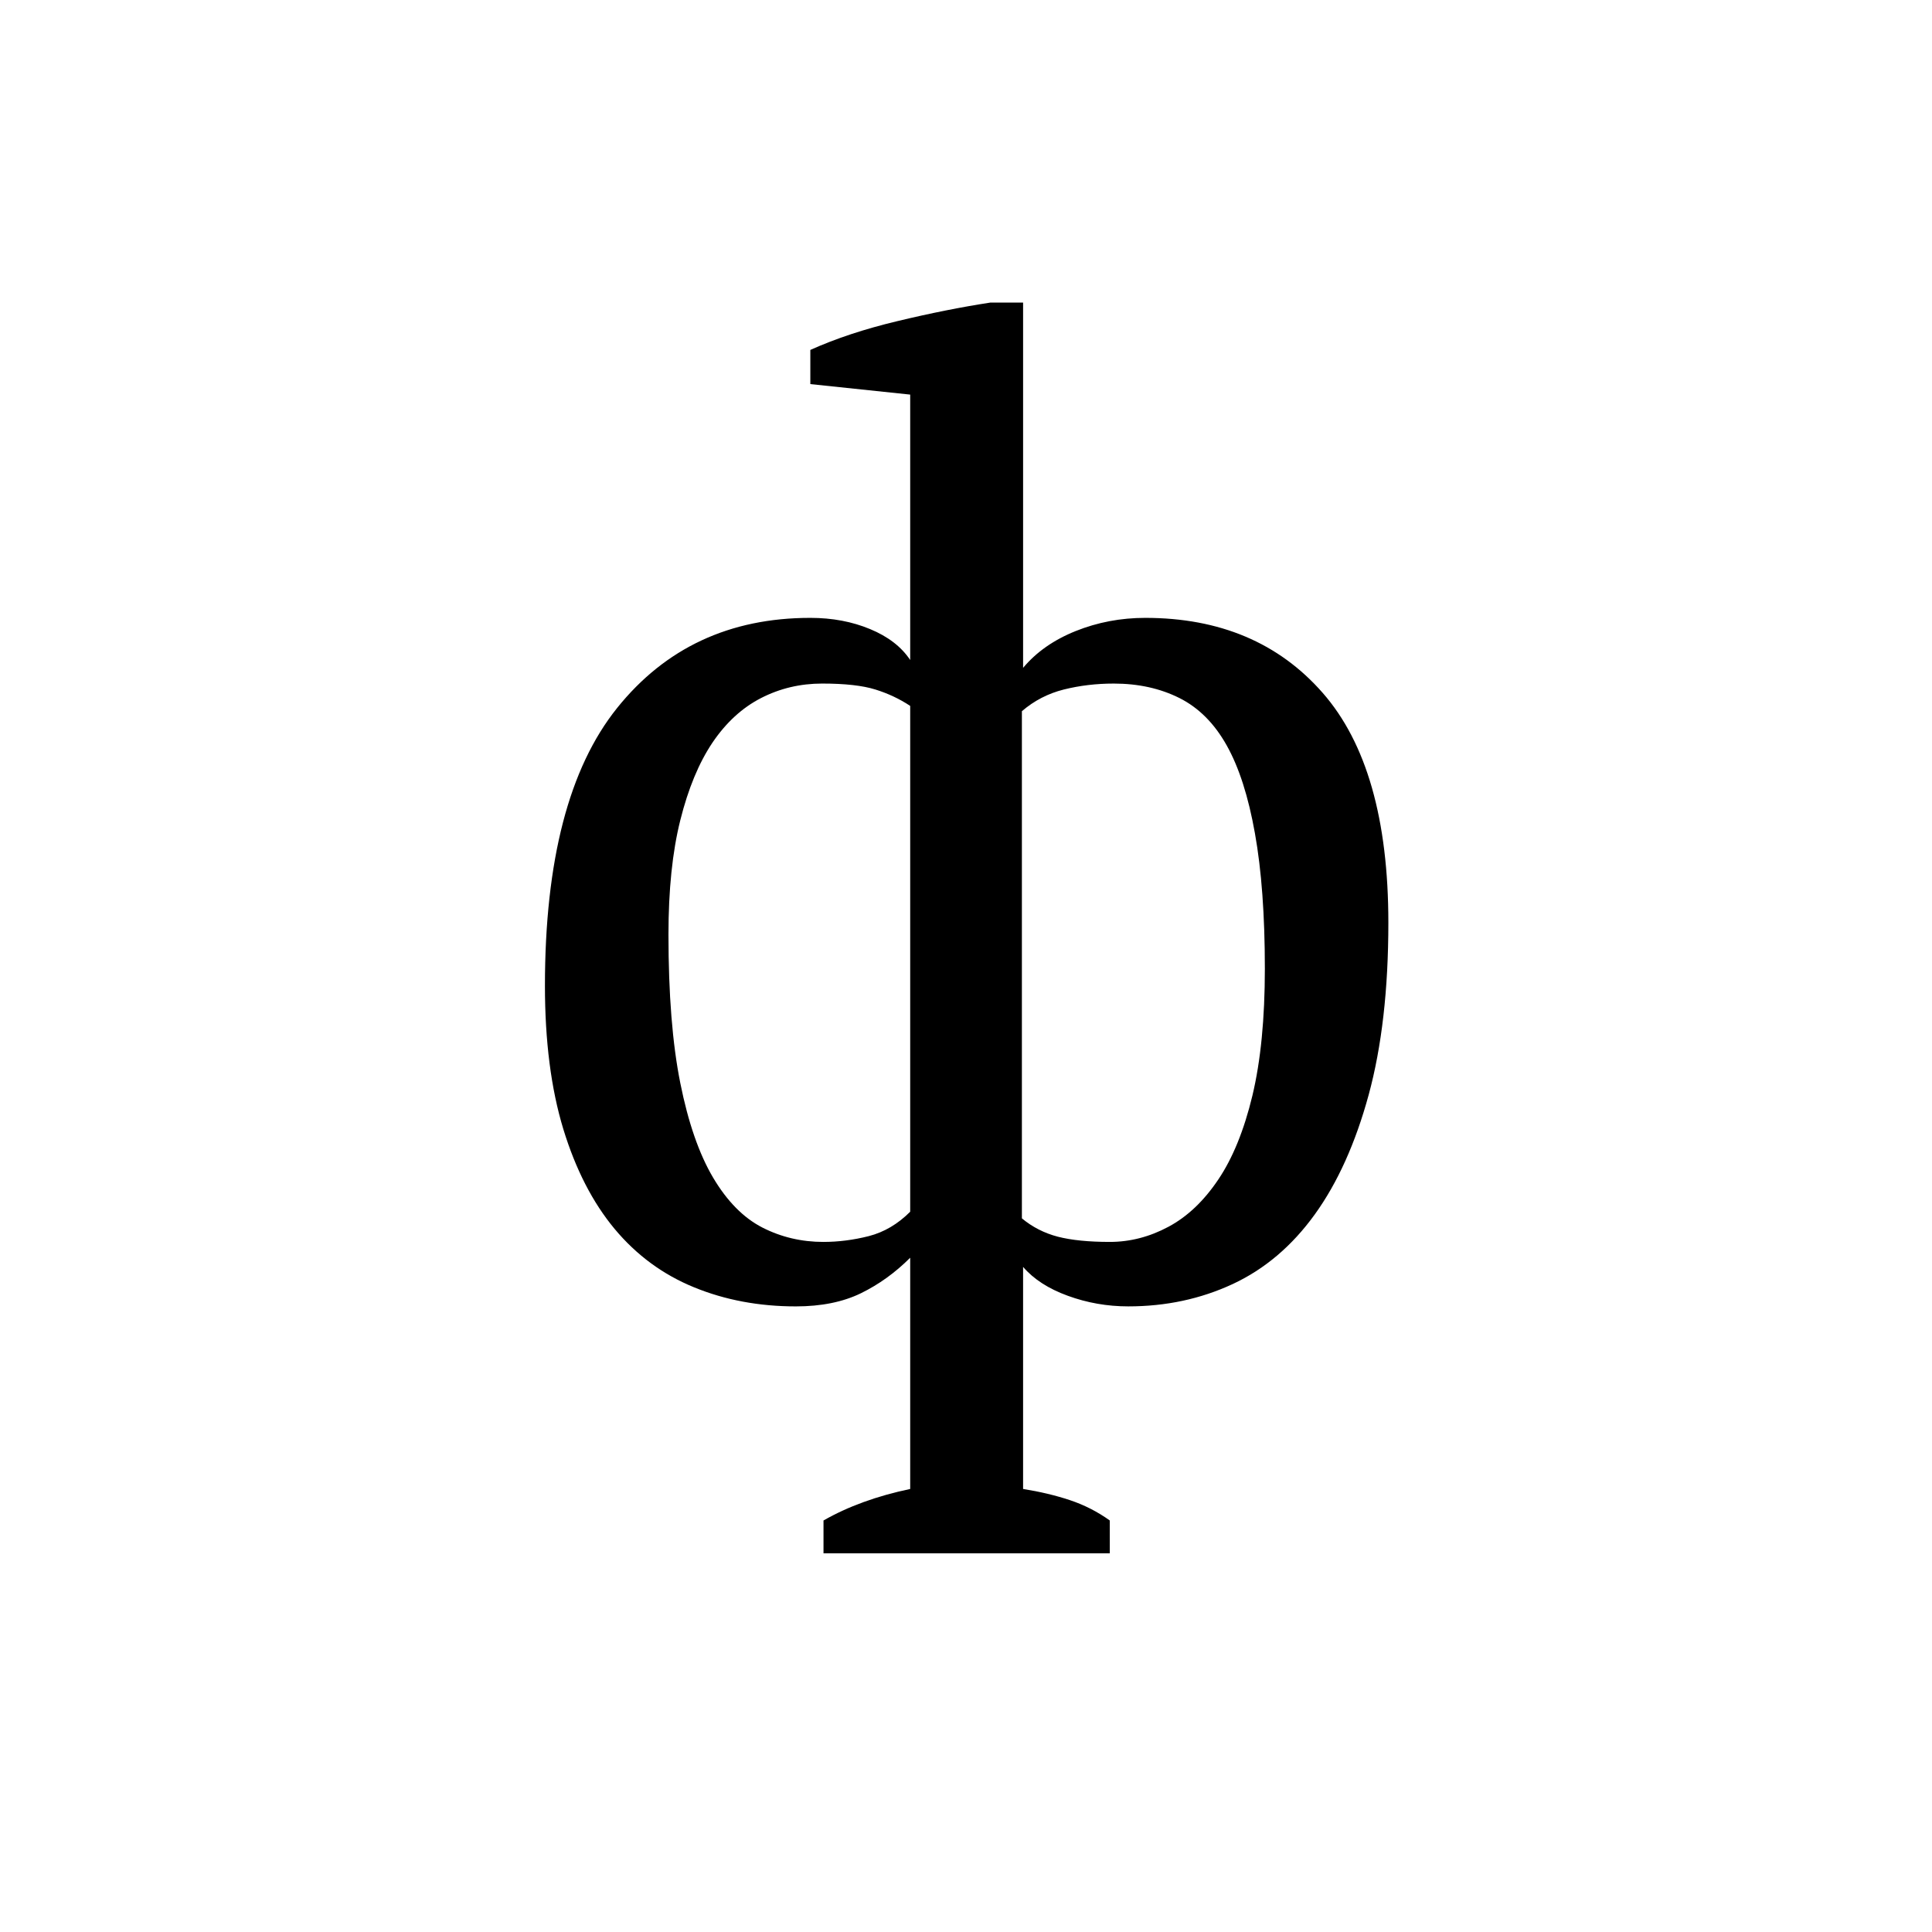
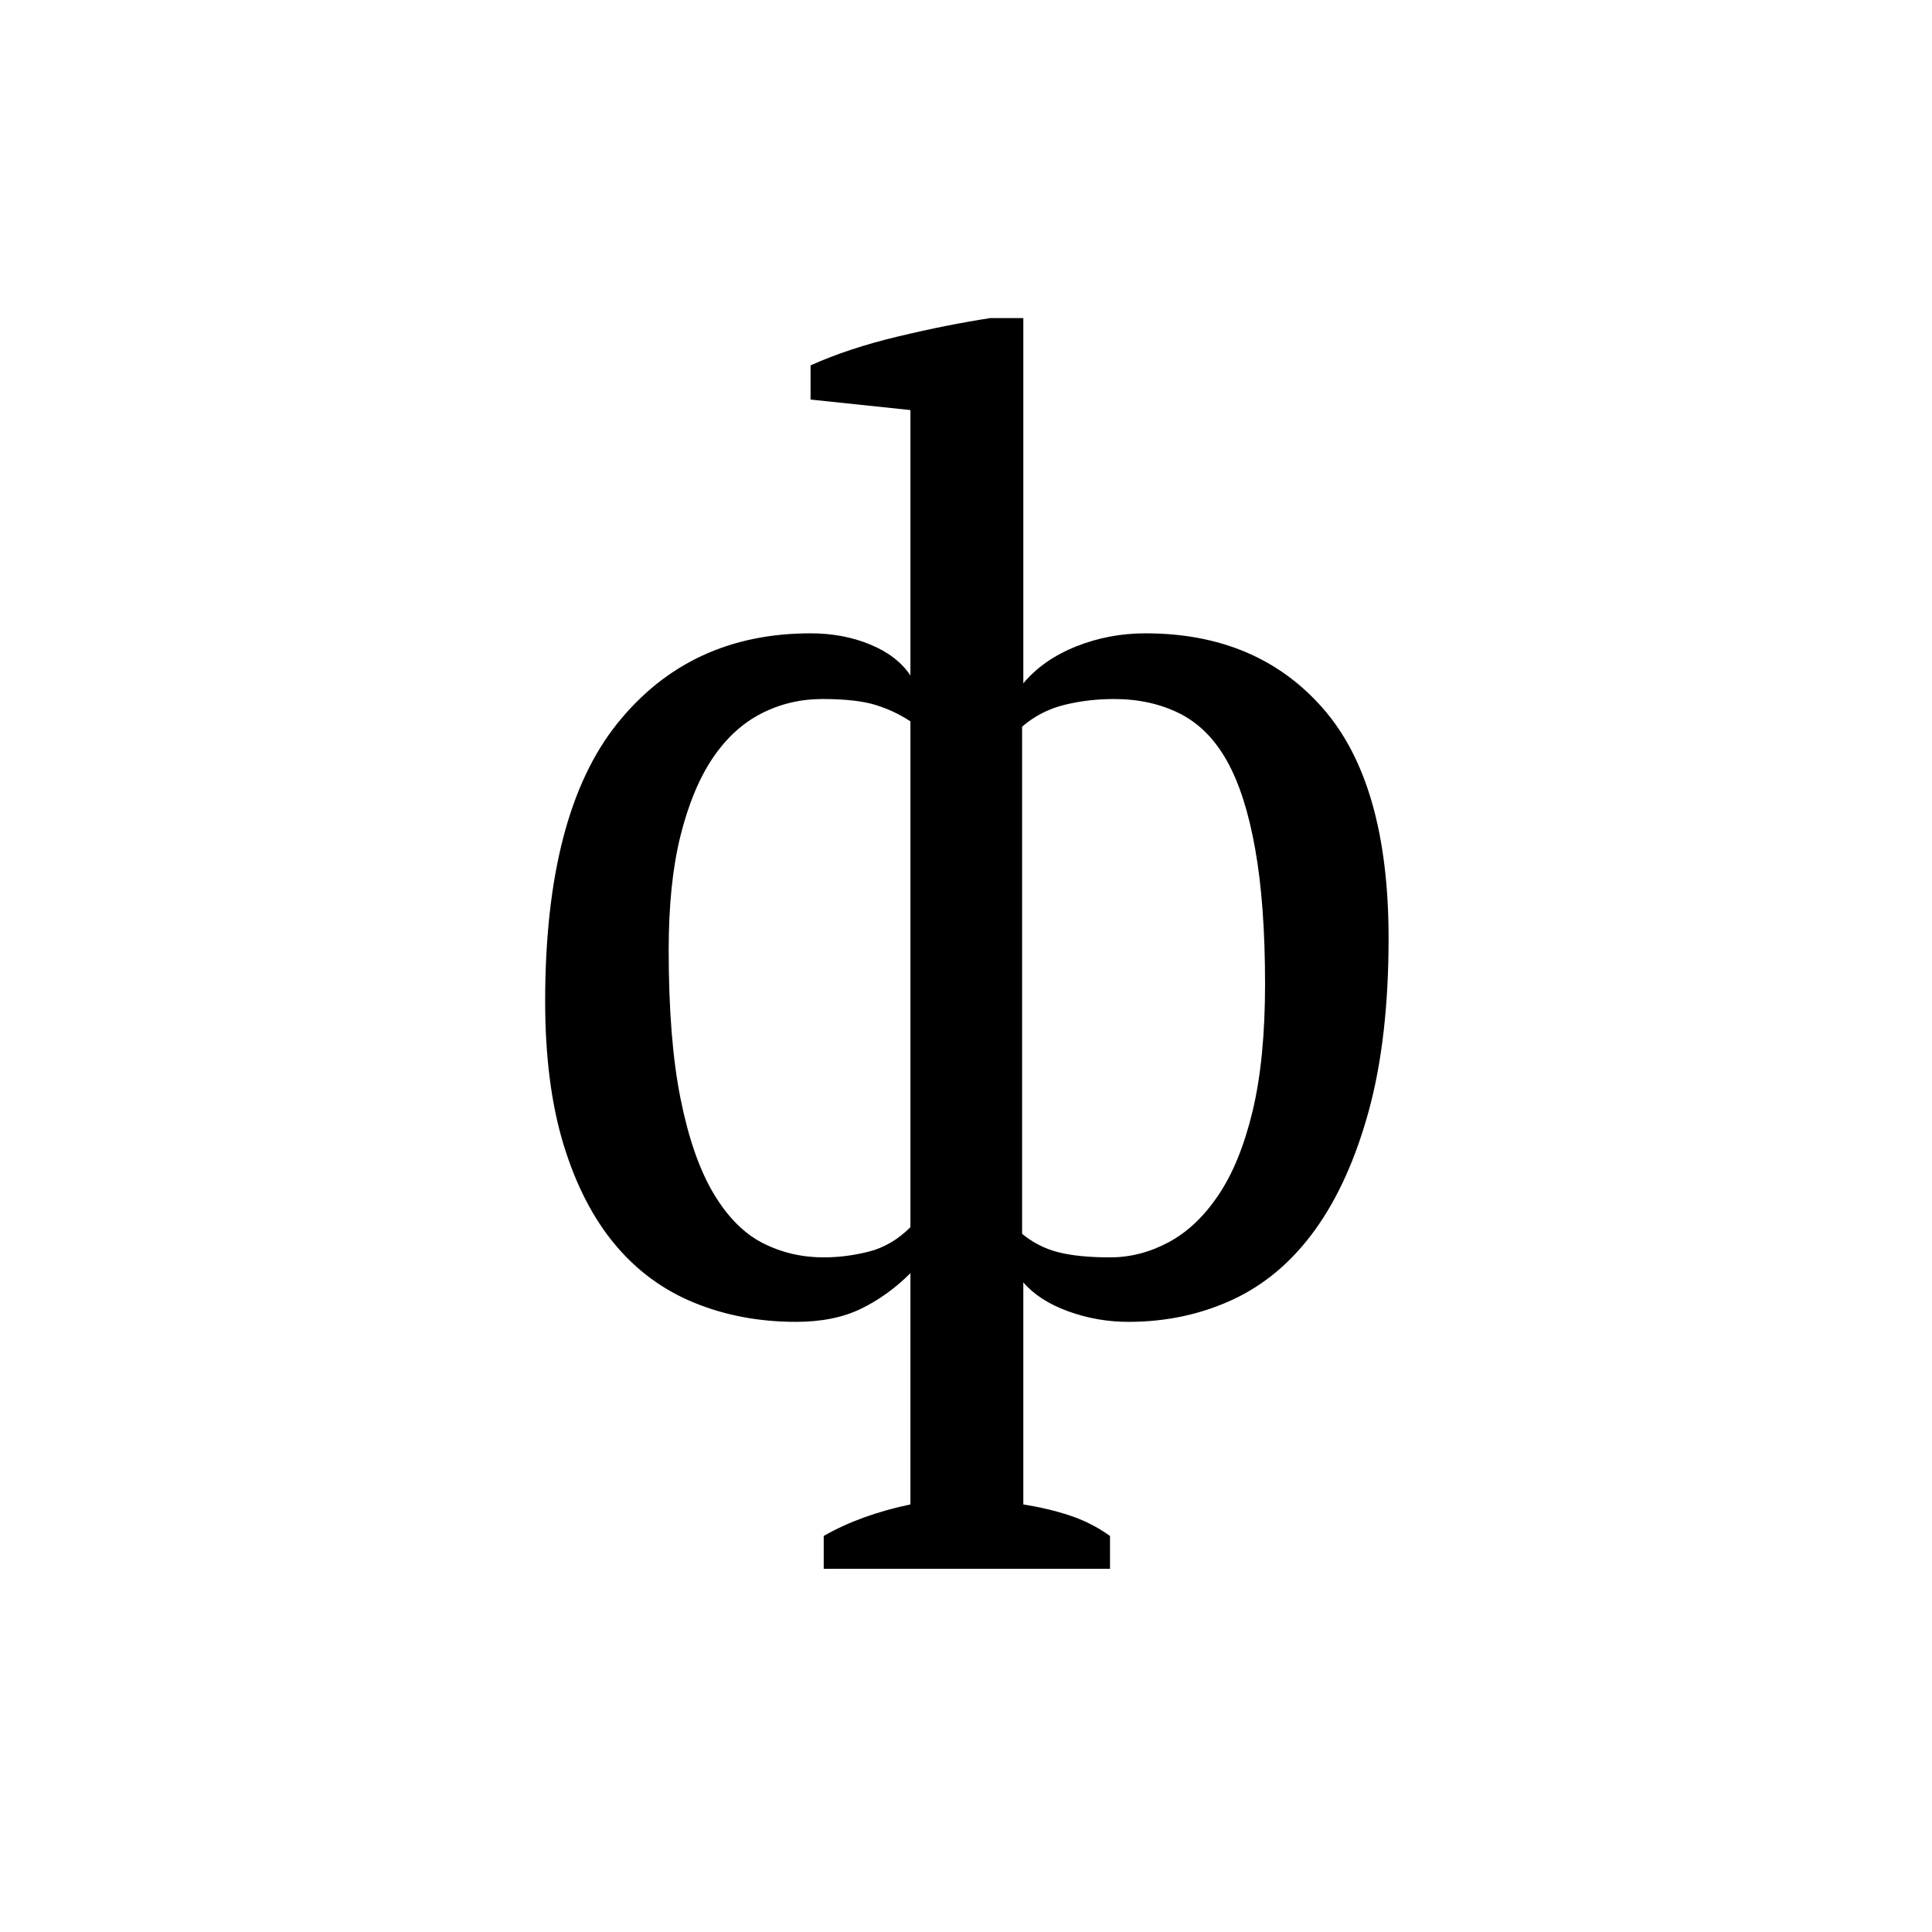
<svg xmlns="http://www.w3.org/2000/svg" xmlns:xlink="http://www.w3.org/1999/xlink" enable-background="new 0 0 250 250" height="250px" viewBox="0 0 250 250" width="250px" x="0px" xml:space="preserve" y="0px">
  <defs>
-     <symbol overflow="visible">
-       <path d="M8.5-119H119V0H8.5zm88.406 8.5L63.75-73.61 30.594-110.5l-8.5 8.5 33.5 37.406-33.5 37.39 8.5 8.5 33.156-36.89 33.156 36.89 8.5-8.5-33.672-37.39L105.406-102zm-69.36 98.938h-5.952v1.187h2.203v5.953h1.53v-5.953h2.22zM46.064-9.86h-.33c-.116 0-.23-.054-.342-.17-.46 0-.968.28-1.53.842v-.67H42.67v5.436h1.36v-3.39c.343-.57.738-.86 1.187-.86.225 0 .456.06.686.172zm.86-1.187c0 .563.222.844.67.844.57 0 .86-.223.86-.672 0-.57-.29-.86-.86-.86-.448 0-.67.23-.67.688zm0 6.625h1.53V-9.86h-1.53zm2.546-4.25h.843v4.25h1.374v-4.25h1.36V-9.86h-1.36c0-.226.05-.398.157-.515.113-.113.285-.172.515-.172h1.015l.172-1.015c0-.114-.227-.172-.672-.172h-1.53c-.118 0-.29.09-.517.265-.23.17-.344.31-.344.423-.117.23-.172.512-.172.844v.344h-.843zm6.796 1.016c0 2.836 1.304 4.25 3.922 4.25 1.238 0 2.226-.336 2.968-1.016.74-.676 1.11-1.754 1.11-3.234 0-2.602-1.36-3.907-4.08-3.907-1.135 0-2.073.344-2.81 1.032-.743.678-1.11 1.635-1.11 2.874zm1.187 0c0-1.926.91-2.89 2.734-2.89 1.915 0 2.876.964 2.876 2.89 0 2.043-.96 3.062-2.876 3.062-1.824 0-2.734-1.02-2.734-3.062zm3.922.86c-.23.116-.46.17-.688.17-.562 0-.843-.343-.843-1.03 0-.446.28-.672.843-.672h.516l.5-.86c-.45-.218-.953-.328-1.516-.328-1.136 0-1.703.62-1.703 1.86 0 1.48.567 2.218 1.703 2.218.563 0 1.067-.113 1.516-.343zm6.97 2.202h1.53V-6.97h.844c.788 0 1.5-.163 2.124-.5.625-.343.937-.968.937-1.874 0-1.133-.343-1.816-1.03-2.047-.68-.227-1.414-.344-2.203-.344h-2.203zm2.374-5.953c1.018 0 1.53.344 1.53 1.03 0 .68-.14 1.048-.422 1.11-.28.055-.71.08-1.28.08h-.673v-2.22zm4.077 1.875c.344-.113.656-.195.937-.25.282-.062.594-.094.938-.094.562 0 .844.29.844.86v.344c-.118 0-.23-.024-.344-.08-.106-.06-.274-.092-.5-.092-1.7 0-2.547.68-2.547 2.03 0 1.024.563 1.532 1.688 1.532.8 0 1.367-.336 1.703-1.016l.515.844h1.19c-.118-.113-.173-.566-.173-1.36v-2.202c0-1.364-.68-2.047-2.03-2.047-.576 0-1.09.09-1.548.265-.45.168-.79.31-1.017.422zM76.5-5.61c-.563 0-.844-.28-.844-.843 0-.457.336-.688 1.016-.688.226 0 .394.03.5.093.113.055.226.078.344.078v.517c-.118.562-.454.844-1.016.844zm7.484-4.42c-.23-.115-.515-.173-.86-.173-.56 0-.96.34-1.186 1.015h-.172l-.172-.843h-1.188v5.436h1.53v-3.39c0-.57.396-.86 1.19-.86.112 0 .17.03.17.094 0 .055.056.078.173.078h.17zm.844 1.358c1.133-.226 1.758-.344 1.875-.344.676 0 1.016.29 1.016.86v.344c-.232 0-.404-.024-.517-.08-.105-.06-.273-.092-.5-.092-1.7 0-2.547.68-2.547 2.03 0 1.024.563 1.532 1.688 1.532.906 0 1.53-.336 1.875-1.016h.17l.172.844h1.188c-.117-.113-.172-.566-.172-1.36v-2.202c0-1.364-.68-2.047-2.03-2.047-.575 0-1.032.09-1.376.265-.336.168-.672.31-1.016.422zM86.53-5.61c-.56 0-.843-.28-.843-.843 0-.457.336-.688 1.016-.688.227 0 .395.03.5.093.113.055.285.078.516.078v.517c-.345.562-.743.844-1.19.844zm8.157-6.124h-6.124v1.187h2.39v5.953h1.36v-5.953h2.374zm1.704 1.703h-1.703l2.376 5.436c-.22.574-.5.86-.844.86l-.345-.172-.328 1.187c.1.118.44.173 1.016.173.79 0 1.414-.848 1.874-2.547l2.032-4.937h-1.532L97.92-6.97v1.017h-.172l-.172-1.016zm4.766 7.483h1.53v-2.22c.22.232.556.345 1.017.345 1.813 0 2.72-1.02 2.72-3.062 0-1.813-.743-2.72-2.22-2.72-.68 0-1.242.29-1.687.86h-.344L102-10.03h-.844zm2.72-6.47c.675 0 1.015.513 1.015 1.533 0 1.25-.51 1.875-1.53 1.875-.23 0-.454-.113-.672-.343v-2.03c0-.69.394-1.033 1.187-1.033zm7.64 3.064c-.22.23-.672.344-1.36.344-.906 0-1.36-.394-1.36-1.187h3.58v-1.187c0-1.477-.798-2.22-2.392-2.22-1.812 0-2.718 1.024-2.718 3.063 0 1.812.906 2.718 2.718 2.718.907 0 1.586-.223 2.047-.672zm-1.532-3.063c.8 0 1.145.403 1.032 1.204h-2.22c0-.8.395-1.204 1.188-1.204zM15.64-4.594h1.532V-6.97h.844c.79 0 1.5-.163 2.125-.5.626-.343.938-.968.938-1.874 0-1.133-.34-1.816-1.015-2.047-.68-.227-1.418-.344-2.22-.344h-2.202zm2.376-5.953c1.02 0 1.53.344 1.53 1.03 0 .68-.14 1.048-.42 1.11-.282.055-.712.08-1.282.08h-.672v-2.22zM34-6.453c0 .562-.453.844-1.36.844-.343 0-.632-.023-.86-.077-.218-.063-.557-.208-1.014-.438l-.5 1.53c.445.118.836.204 1.172.267.343.055.8.078 1.375.078 1.812 0 2.718-.79 2.718-2.375 0-.57-.198-1-.593-1.28-.398-.282-.792-.505-1.187-.673-.398-.176-.797-.348-1.203-.516-.4-.164-.594-.422-.594-.765s.4-.515 1.203-.515c.332 0 .64.03.922.094.29.053.602.135.938.25l.343-1.36c-.45-.114-.844-.196-1.188-.25-.344-.063-.684-.094-1.016-.094-1.812 0-2.718.742-2.718 2.218 0 .563.195.993.593 1.282.396.28.79.507 1.19.67.393.17.788.34 1.186.517.395.168.594.367.594.594zm6.625.672c-.22.23-.672.343-1.36.343-.906 0-1.36-.395-1.36-1.188h3.58v-1.188c0-1.476-.797-2.218-2.39-2.218-1.814 0-2.72 1.022-2.72 3.06 0 1.814.906 2.72 2.72 2.72.905 0 1.585-.227 2.046-.688zm-1.53-3.064c.8 0 1.143.4 1.03 1.188h-2.22c0-.79.396-1.188 1.19-1.188zm0 0" />
-     </symbol>
    <symbol id="2d61dc29a" overflow="visible">
-       <path d="M80.063 34H43.016v-4.25c3.164-1.813 6.906-3.172 11.218-4.078V-4.25C52.304-2.32 50.18-.79 47.86.344c-2.325 1.133-5.133 1.703-8.422 1.703-4.762 0-9.153-.824-13.172-2.47-4.024-1.643-7.45-4.163-10.282-7.56-2.836-3.408-5.046-7.712-6.64-12.923C7.758-26.126 6.97-32.3 6.97-39.438c0-16.207 3.112-28.19 9.343-35.953 6.238-7.77 14.57-11.657 25-11.657 2.832 0 5.41.484 7.734 1.453 2.32.96 4.05 2.293 5.187 4v-34.344l-12.922-1.36v-4.42c3.282-1.477 7.047-2.723 11.297-3.735 4.25-1.02 8.242-1.817 11.984-2.39h4.25v47.265c1.707-2.04 3.976-3.63 6.812-4.766 2.832-1.133 5.832-1.703 9-1.703 9.633 0 17.285 3.234 22.953 9.703 5.663 6.46 8.5 16.375 8.5 29.75 0 8.606-.852 16.028-2.547 22.266-1.7 6.23-4.024 11.387-6.97 15.47-2.948 4.085-6.49 7.088-10.624 9.014-4.138 1.926-8.642 2.89-13.517 2.89-2.72 0-5.328-.46-7.828-1.374-2.492-.906-4.418-2.15-5.78-3.735v28.735c2.155.344 4.163.82 6.03 1.437 1.875.624 3.602 1.503 5.188 2.64zM43.016-6.297c1.925 0 3.88-.25 5.86-.75 1.976-.508 3.765-1.562 5.358-3.156v-65.453c-1.367-.906-2.87-1.614-4.515-2.125-1.638-.51-3.93-.767-6.876-.767-2.836 0-5.47.625-7.907 1.875-2.437 1.25-4.54 3.18-6.296 5.78-1.75 2.607-3.136 5.95-4.156 10.033-1.023 4.087-1.53 9.016-1.53 14.797 0 7.7.507 14.102 1.53 19.204 1.02 5.106 2.438 9.188 4.25 12.25 1.813 3.055 3.938 5.204 6.375 6.454 2.437 1.242 5.07 1.86 7.906 1.86zm37.562-72.25c-2.262 0-4.414.258-6.453.766-2.043.51-3.855 1.448-5.438 2.81v65.626c1.352 1.125 2.907 1.918 4.657 2.375 1.758.45 4 .673 6.72.673 2.612 0 5.14-.648 7.577-1.953 2.438-1.3 4.587-3.336 6.454-6.11 1.875-2.78 3.347-6.406 4.422-10.874 1.07-4.477 1.61-9.953 1.61-16.422 0-6.907-.43-12.74-1.282-17.5-.844-4.758-2.063-8.555-3.656-11.39-1.586-2.833-3.622-4.876-6.11-6.126-2.492-1.25-5.324-1.875-8.5-1.875zm0 0" />
+       <path d="M80.063 34H43.016v-4.25c3.164-1.813 6.906-3.172 11.218-4.078V-4.25C52.304-2.32 50.18-.79 47.86.344c-2.324 1.133-5.132 1.703-8.422 1.703-4.761 0-9.152-.824-13.171-2.469-4.024-1.644-7.45-4.164-10.282-7.562-2.836-3.407-5.046-7.711-6.64-12.922-1.586-5.219-2.375-11.395-2.375-18.532 0-16.207 3.113-28.19 9.343-35.953 6.239-7.77 14.57-11.656 25-11.656 2.833 0 5.41.484 7.735 1.453 2.32.961 4.05 2.293 5.187 4v-34.344l-12.922-1.359v-4.422c3.282-1.476 7.047-2.722 11.297-3.734 4.25-1.02 8.243-1.817 11.985-2.39h4.25v47.265c1.707-2.04 3.976-3.629 6.812-4.766 2.832-1.133 5.832-1.703 9-1.703 9.633 0 17.285 3.234 22.953 9.703 5.664 6.461 8.5 16.375 8.5 29.75 0 8.606-.851 16.028-2.546 22.266-1.7 6.23-4.024 11.387-6.97 15.469-2.948 4.086-6.491 7.09-10.624 9.015-4.137 1.926-8.64 2.89-13.516 2.89A22.62 22.62 0 0 1 74.625.673c-2.492-.906-4.418-2.149-5.781-3.735v28.735c2.156.344 4.164.82 6.031 1.437a19.345 19.345 0 0 1 5.188 2.641zM43.016-6.297c1.925 0 3.879-.25 5.859-.75 1.977-.508 3.766-1.562 5.36-3.156v-65.453a17.562 17.562 0 0 0-4.516-2.125c-1.637-.508-3.93-.766-6.875-.766-2.836 0-5.469.625-7.907 1.875-2.437 1.25-4.539 3.18-6.296 5.781-1.75 2.606-3.137 5.95-4.157 10.032-1.023 4.086-1.53 9.015-1.53 14.797 0 7.699.507 14.101 1.53 19.203 1.02 5.105 2.438 9.187 4.25 12.25 1.813 3.054 3.938 5.203 6.375 6.453 2.438 1.242 5.07 1.86 7.907 1.86zm37.562-72.25c-2.262 0-4.414.258-6.453.766a13.085 13.085 0 0 0-5.438 2.812v65.625a11.88 11.88 0 0 0 4.657 2.375c1.758.45 4 .672 6.719.672 2.613 0 5.14-.648 7.578-1.953 2.437-1.3 4.586-3.336 6.453-6.11 1.875-2.78 3.347-6.406 4.422-10.874 1.07-4.477 1.609-9.953 1.609-16.422 0-6.907-.43-12.739-1.281-17.5-.844-4.758-2.063-8.555-3.656-11.39-1.586-2.833-3.622-4.876-6.11-6.126-2.492-1.25-5.324-1.875-8.5-1.875zm0 0" />
    </symbol>
  </defs>
-   <use x="63.545" xlink:href="#2d61dc29a" y="167" />
+   <use x="63.573" xlink:href="#2d61dc29a" y="169" />
</svg>
